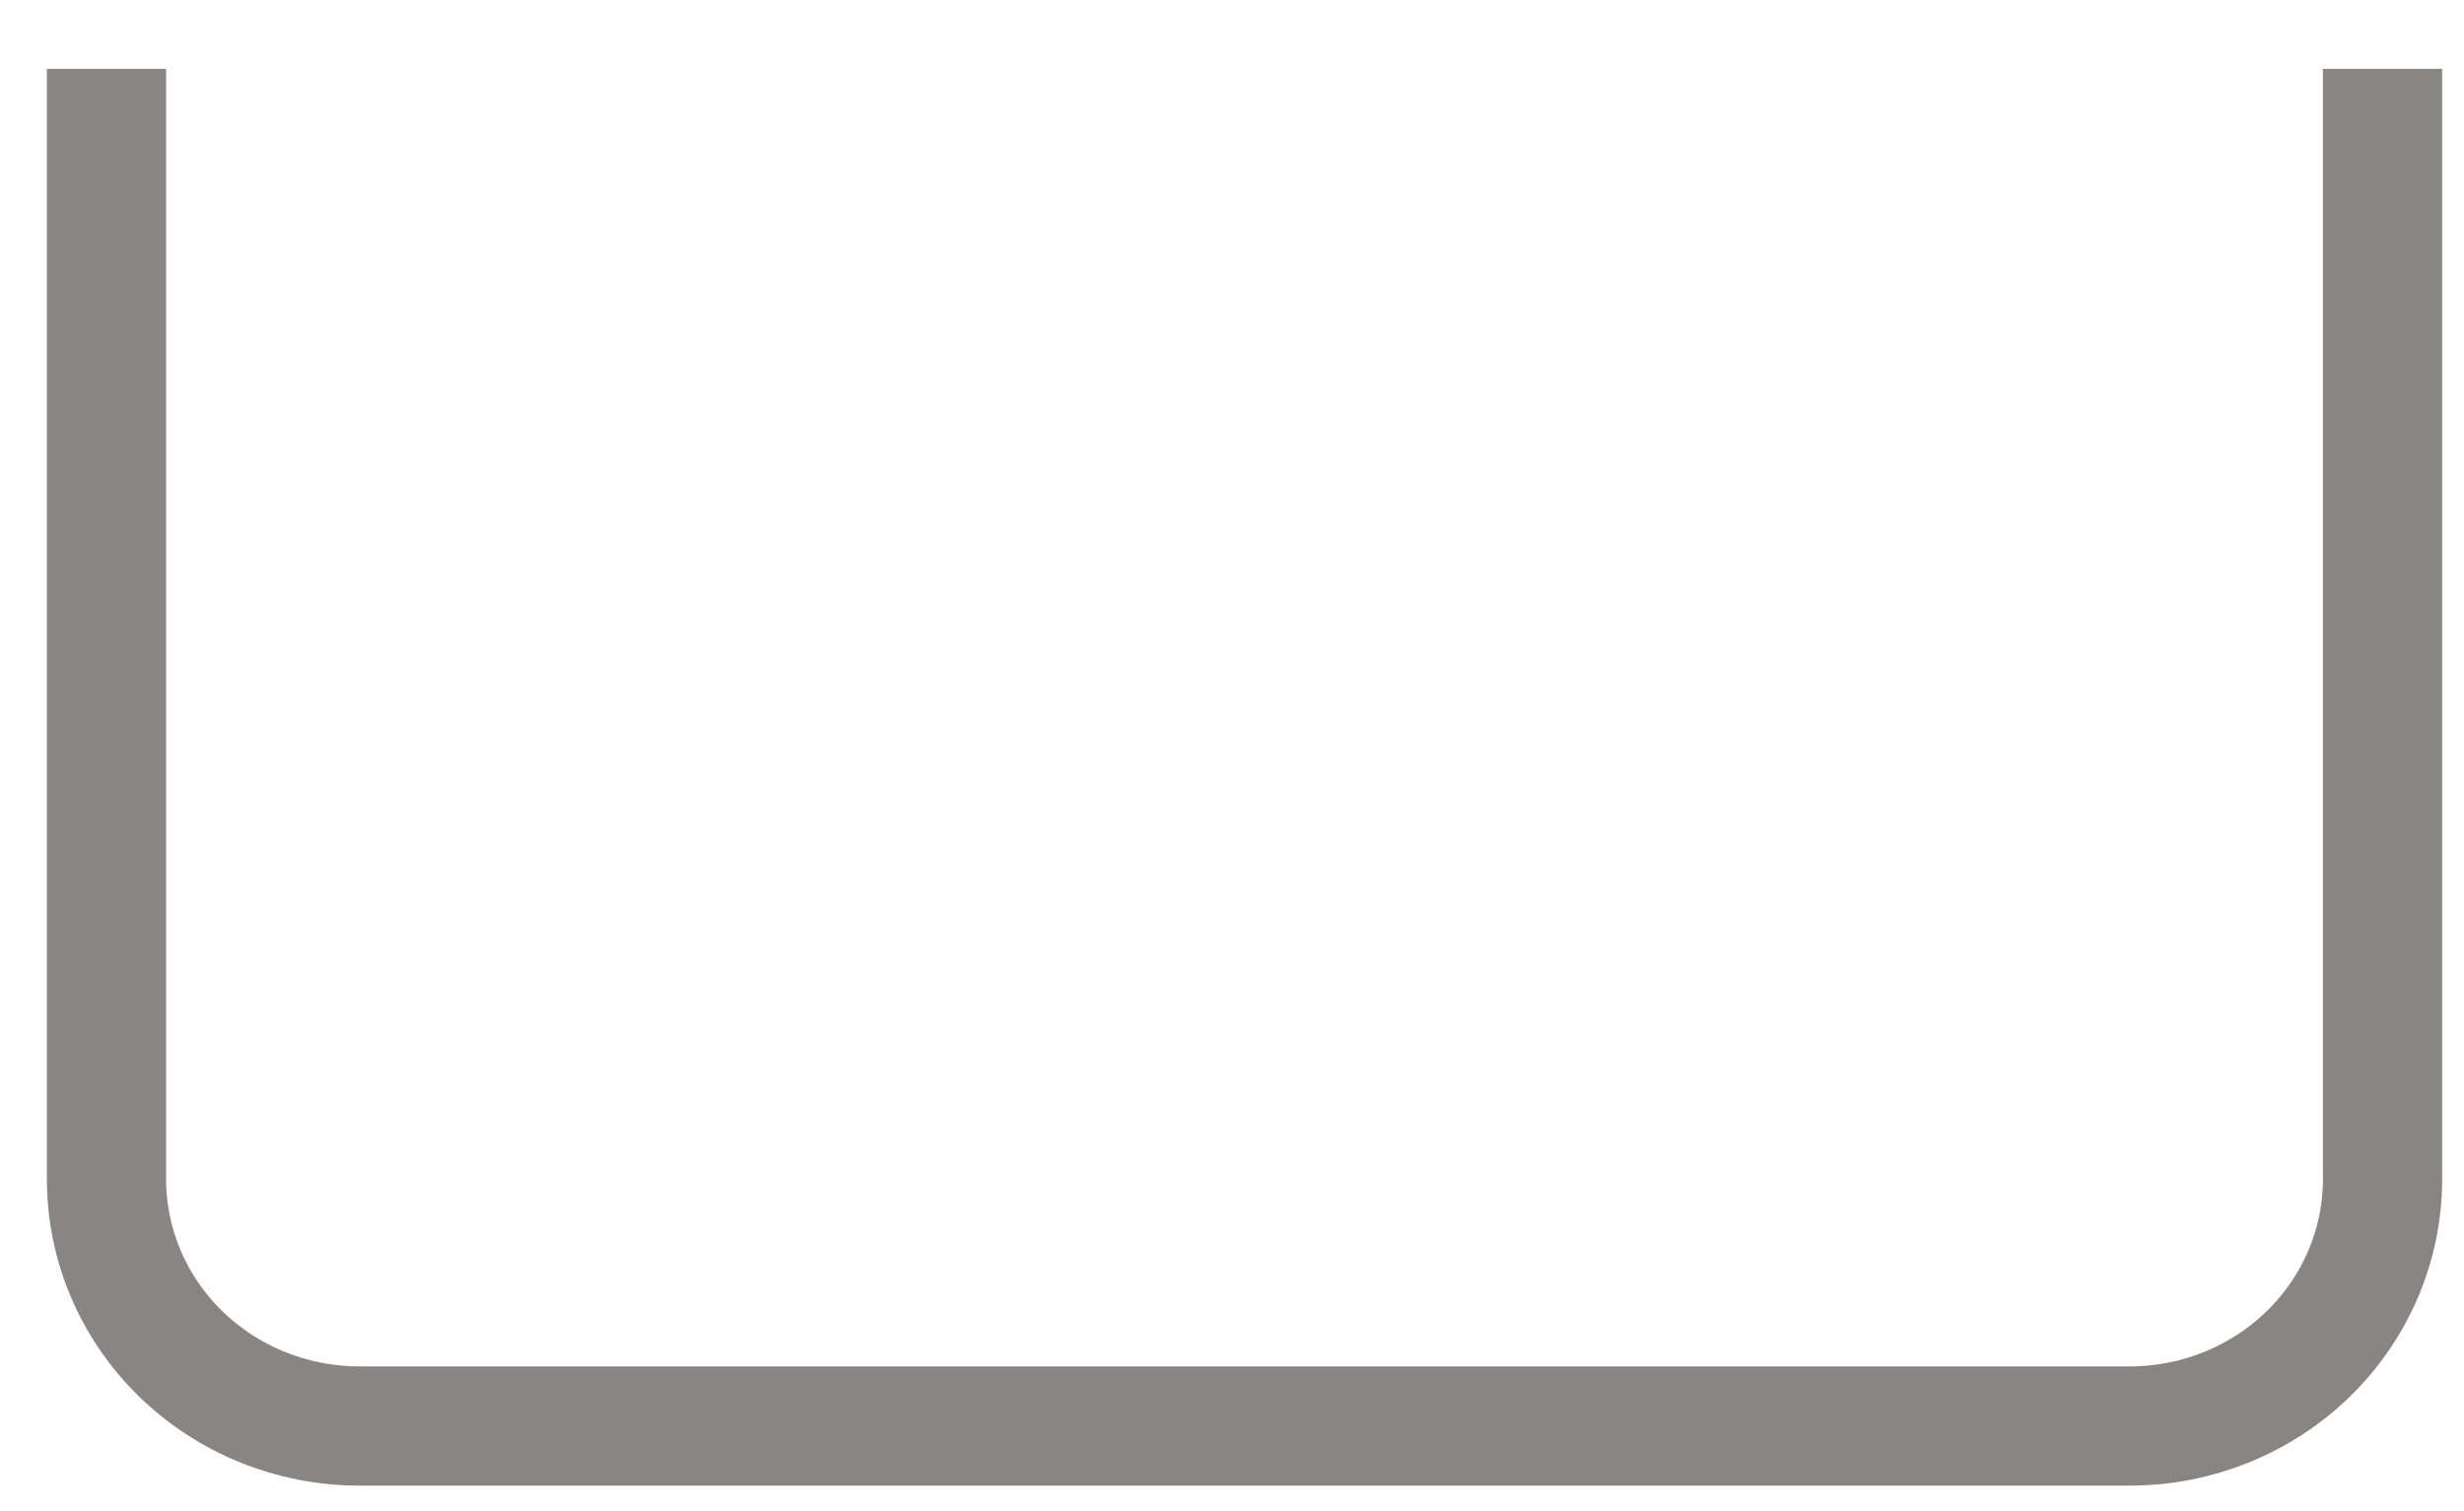
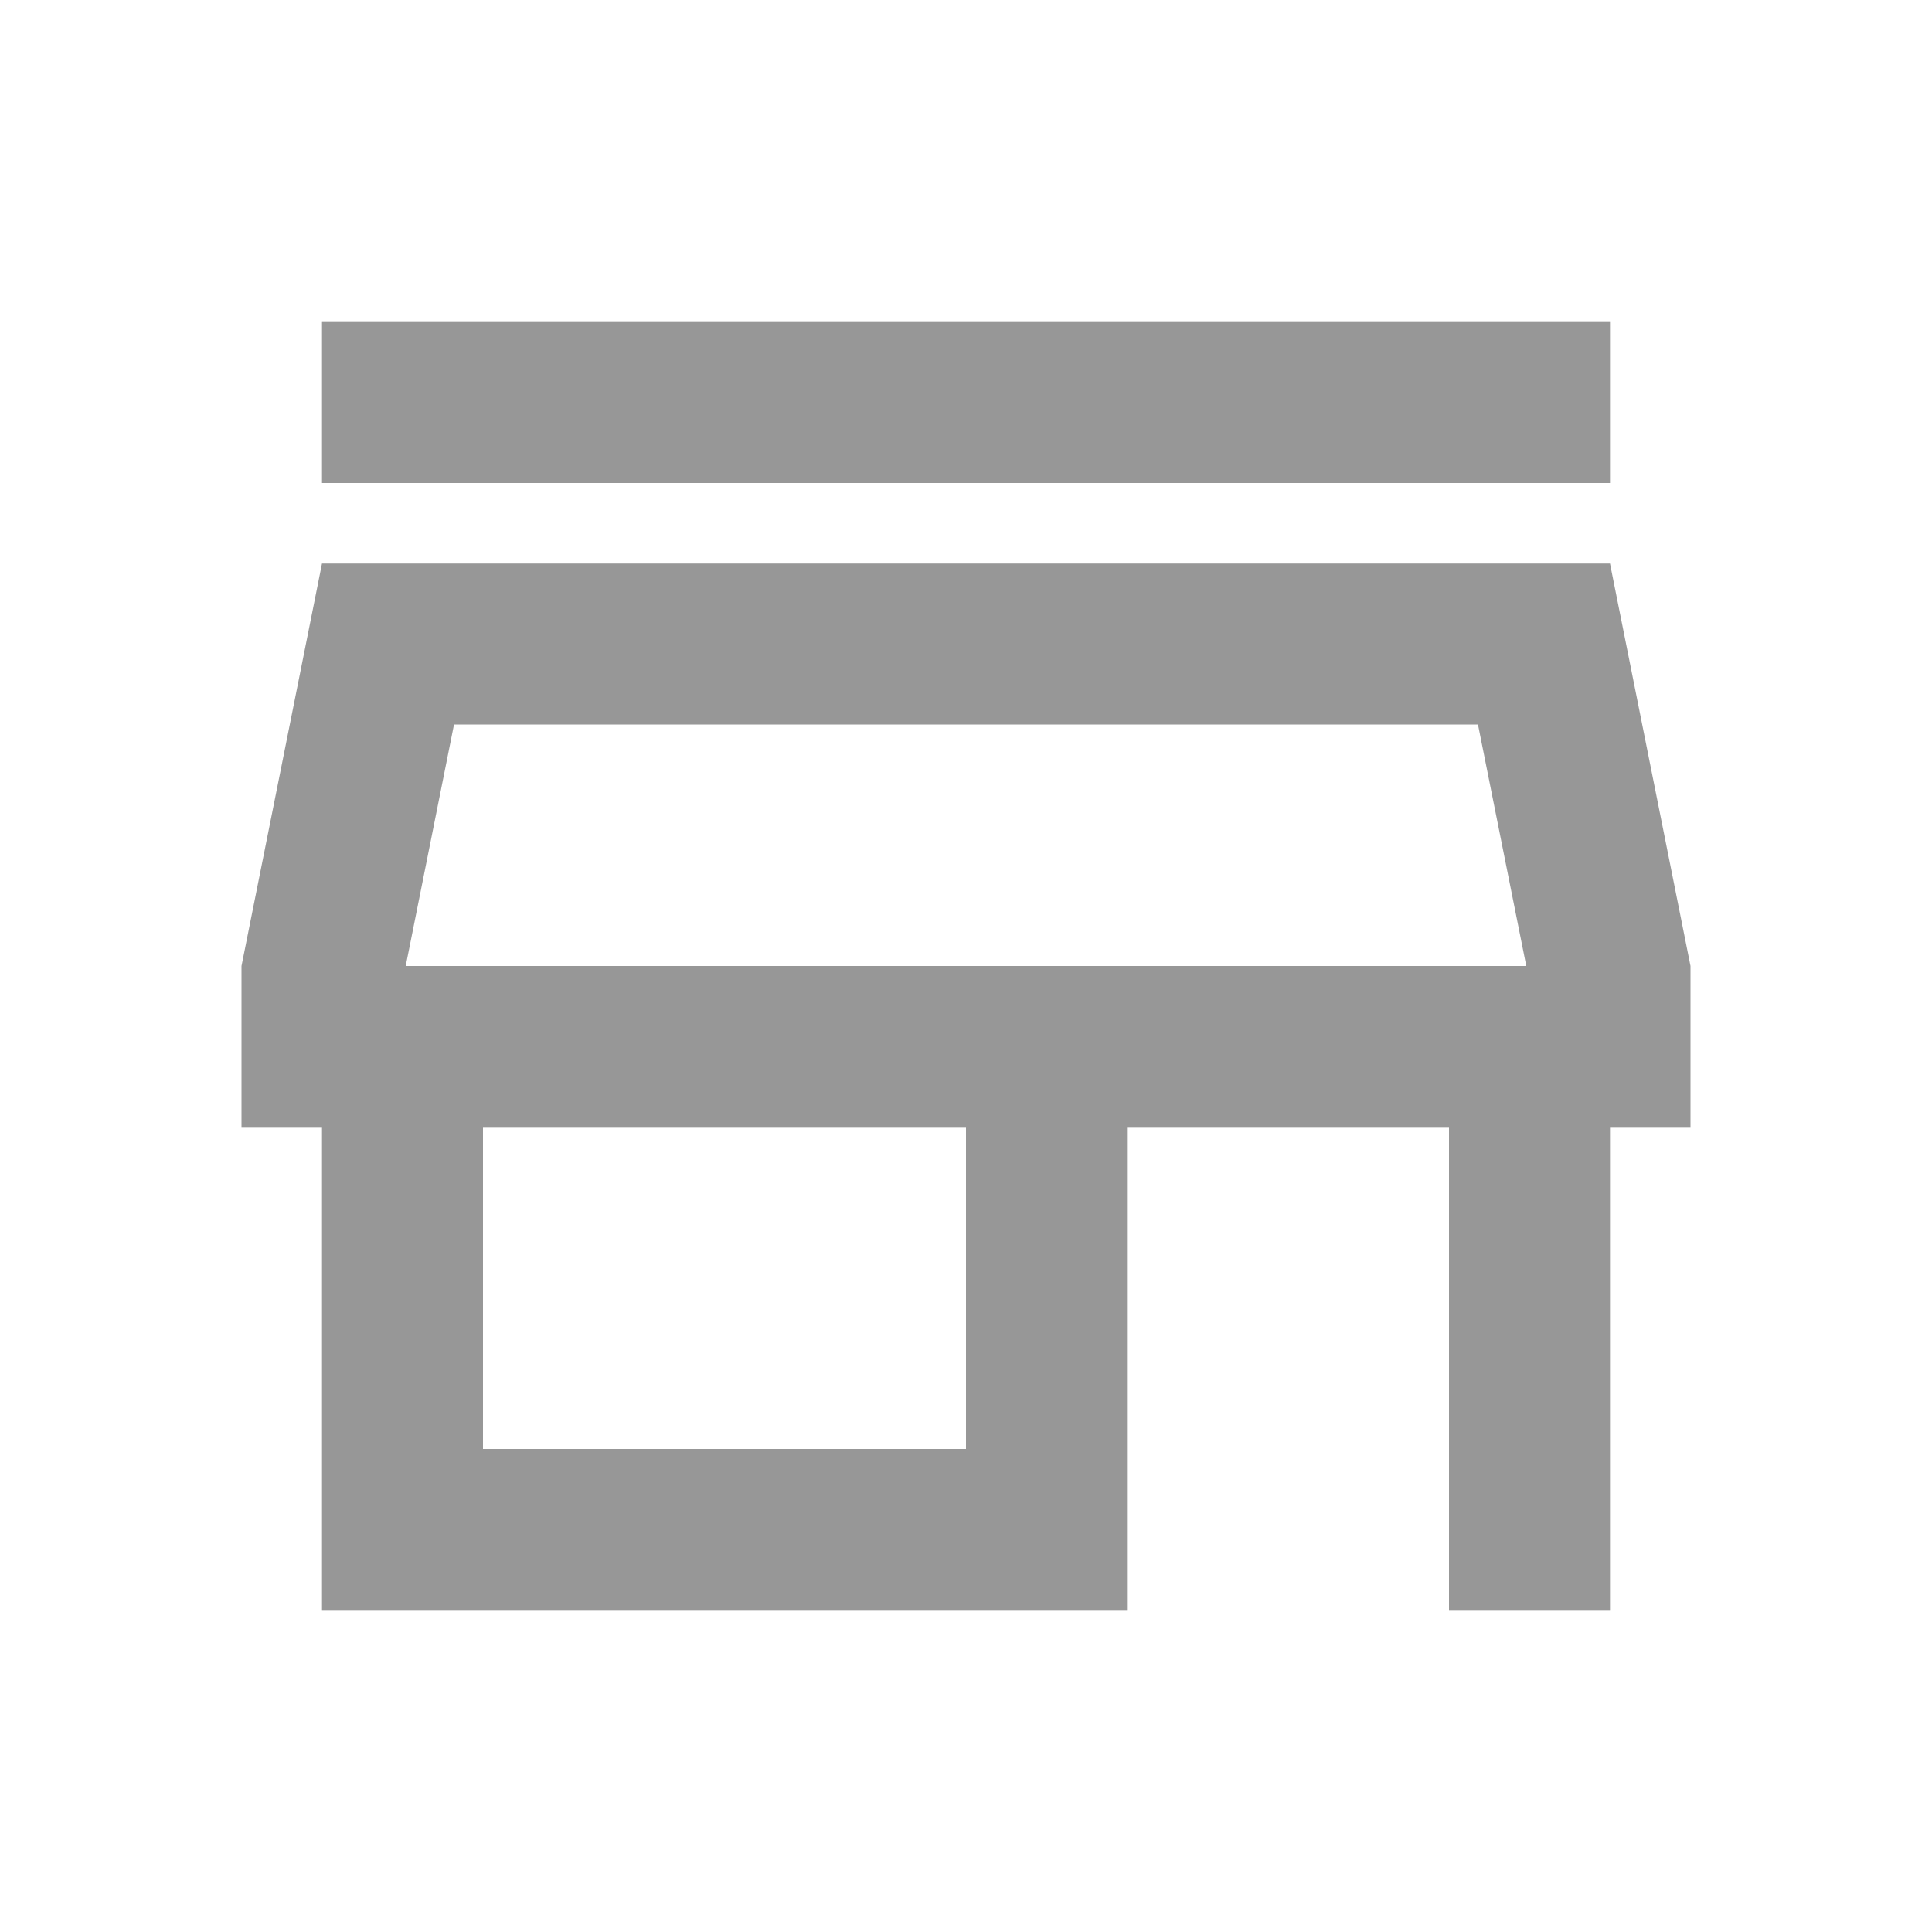
- <svg xmlns="http://www.w3.org/2000/svg" width="31" height="19" viewBox="0 0 31 19" fill="none">
-   <path d="M1.34 0.866V14.836C1.34 15.659 1.675 16.448 2.272 17.031C2.869 17.613 3.678 17.94 4.522 17.94H26.793C27.637 17.94 28.447 17.613 29.043 17.031C29.64 16.448 29.975 15.659 29.975 14.836V0.866" stroke="#898585" stroke-width="1.5" />
+ <svg xmlns="http://www.w3.org/2000/svg" width="27" height="27" viewBox="0 0 27 27" fill="none">
+   <path d="M20.655 10.125L21.33 13.5H5.67L6.345 10.125H20.655ZM22.5 4.5H4.5V6.75H22.5V4.5ZM22.5 7.875H4.5L3.375 13.5V15.75H4.5V22.5H15.75V15.75H20.25V22.5H22.5V15.75H23.625V13.5L22.5 7.875ZM6.75 20.25V15.75H13.5V20.25H6.75Z" fill="#979797" />
</svg>
